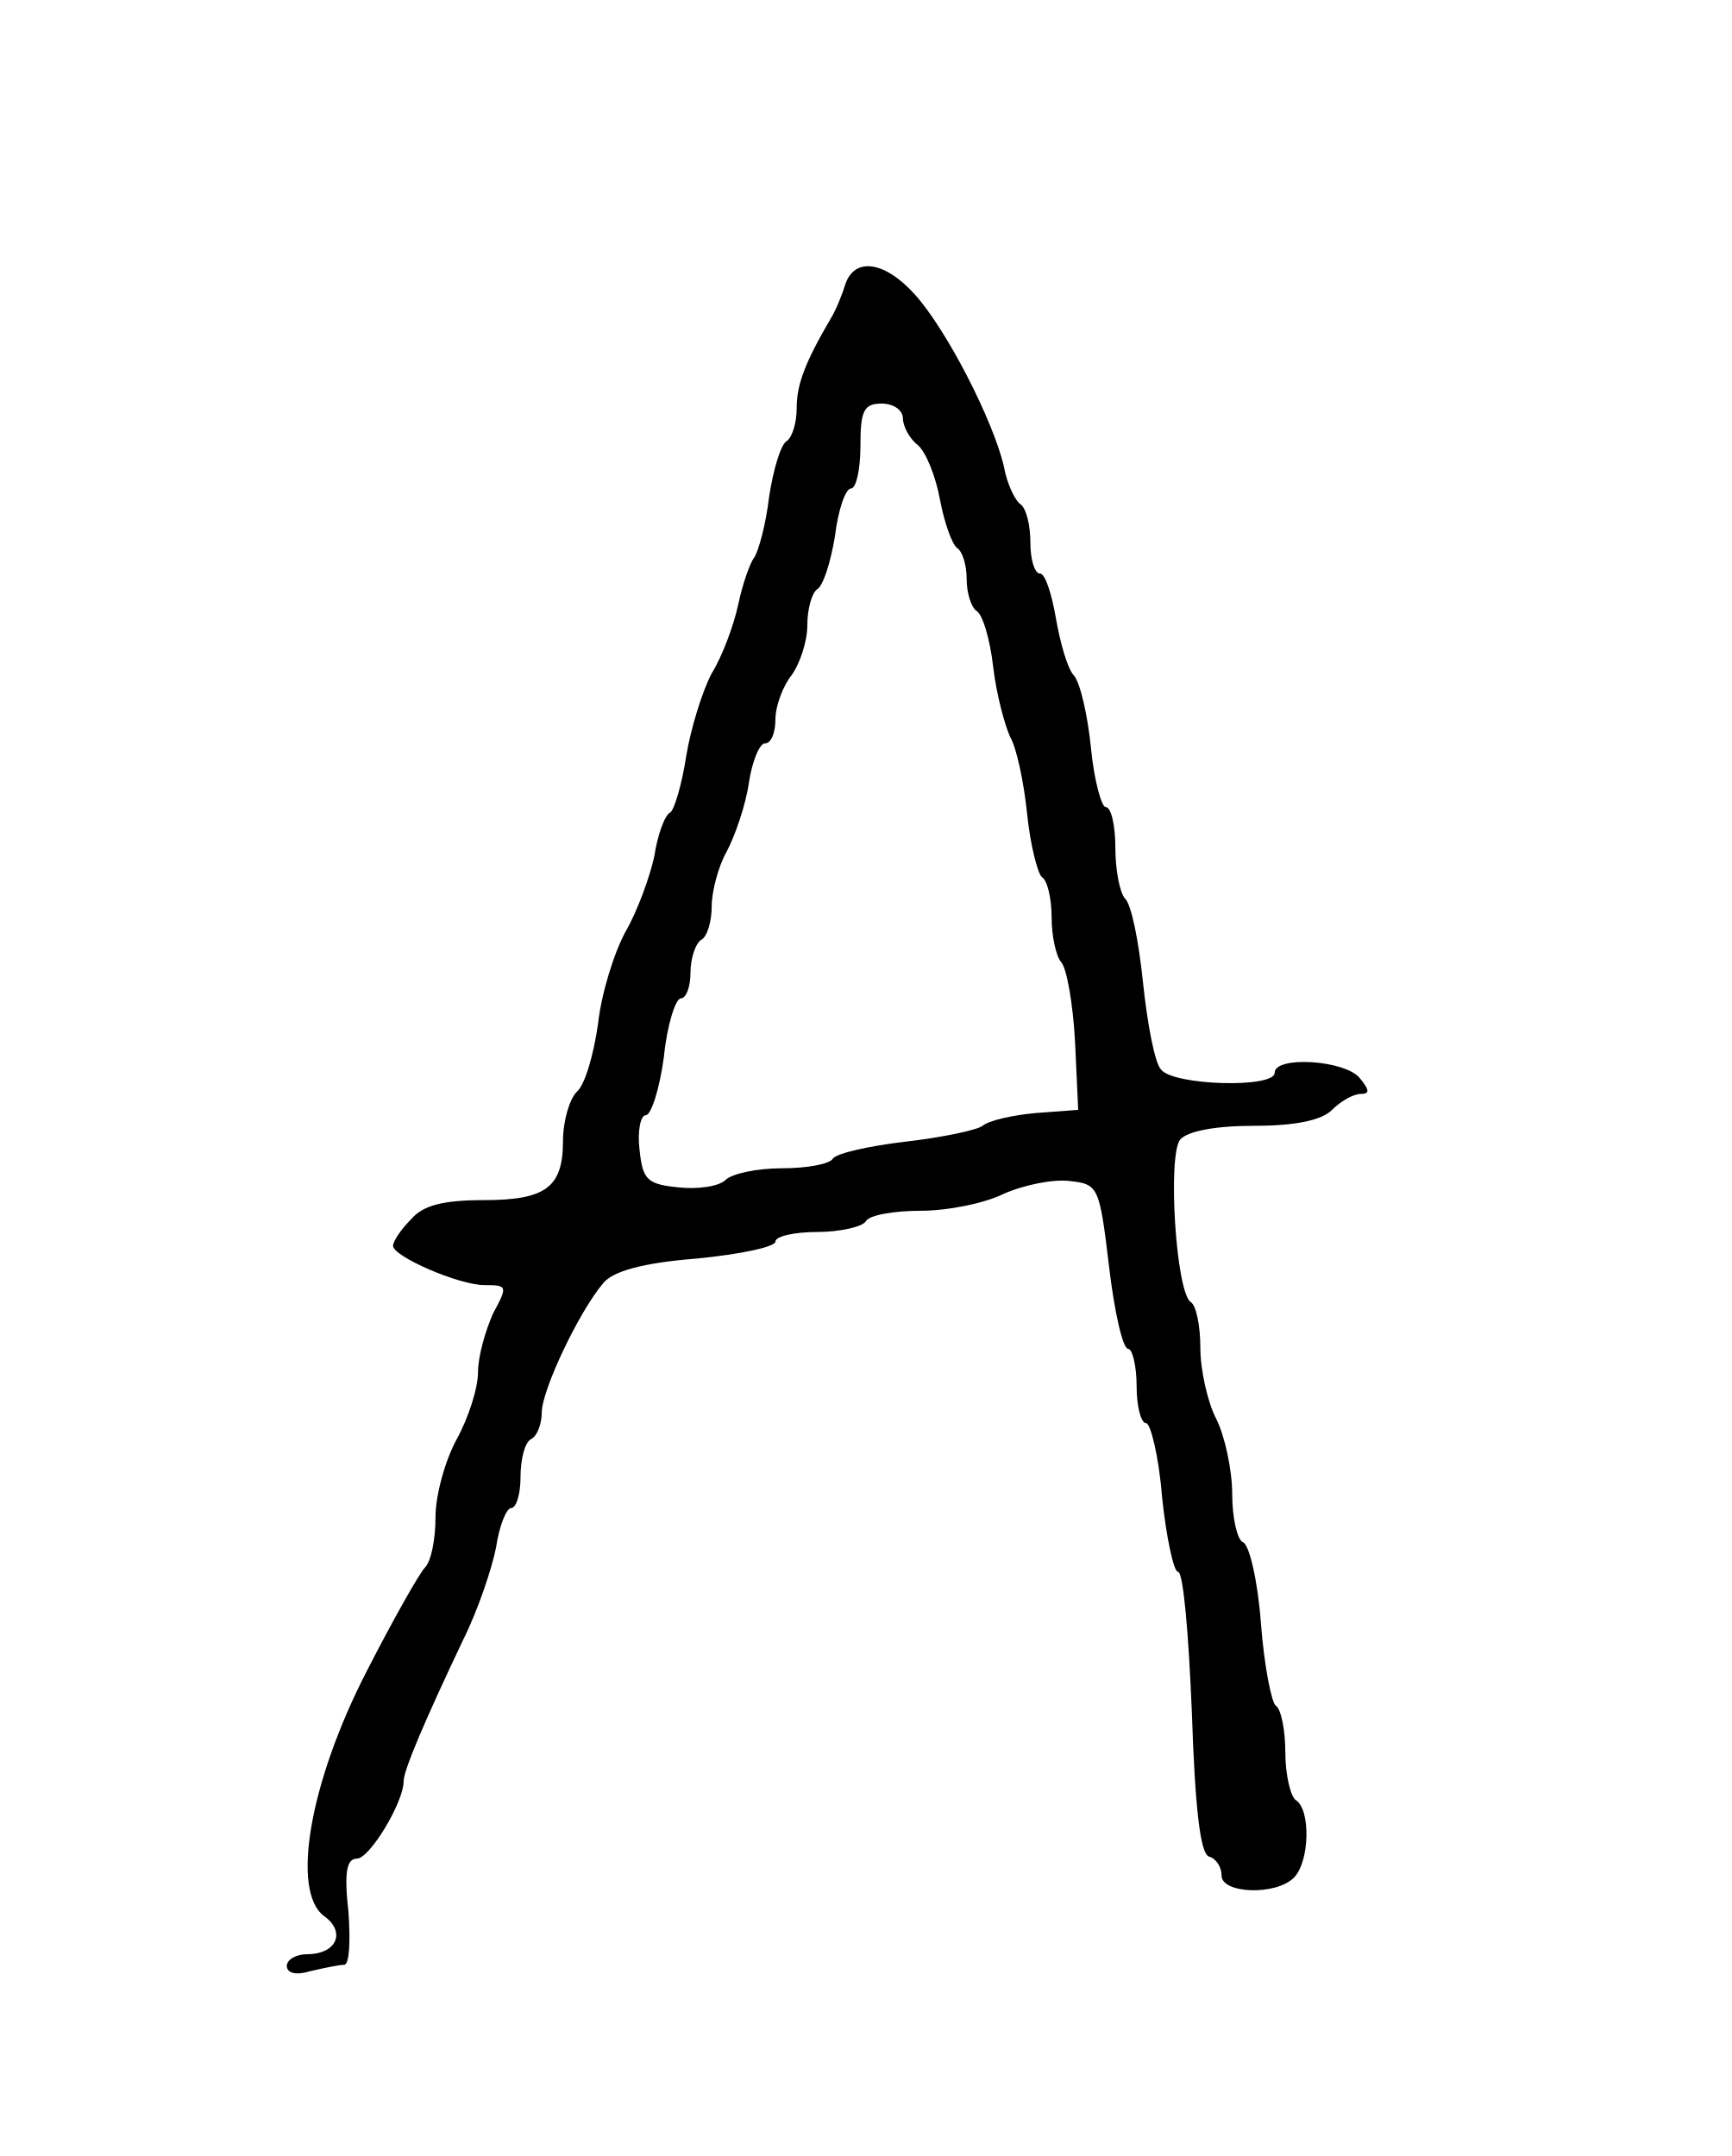
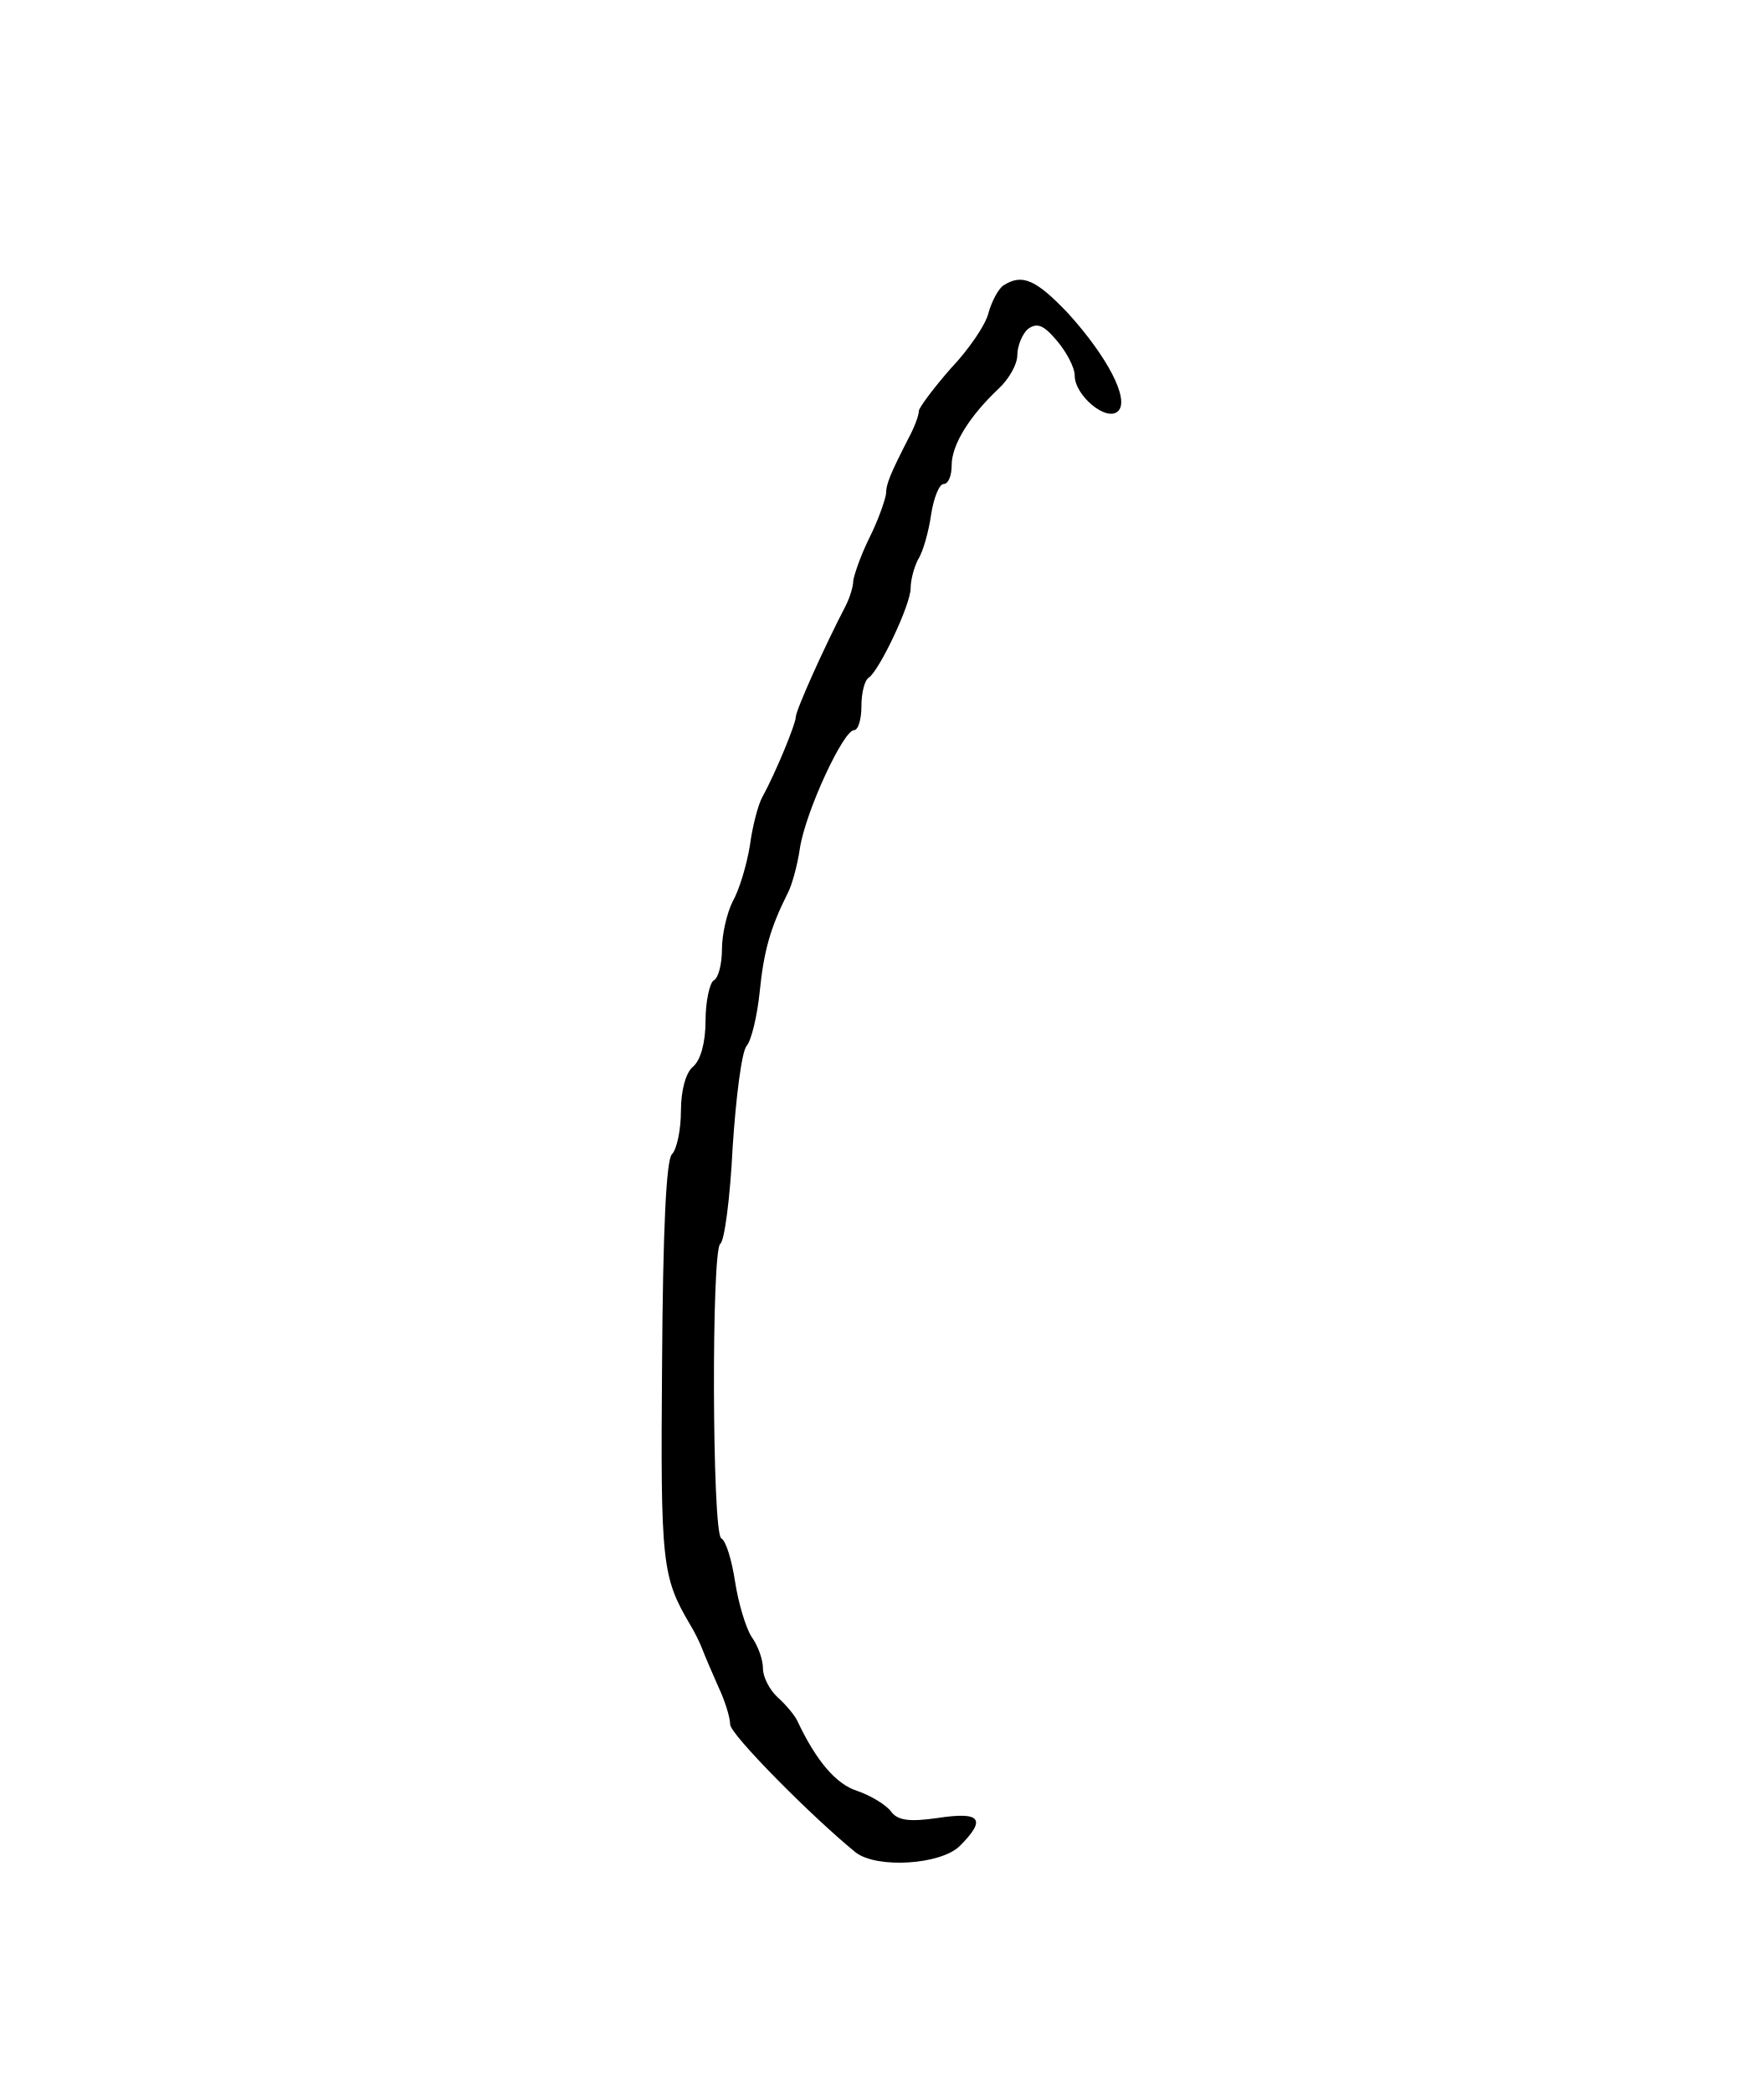
- <svg xmlns="http://www.w3.org/2000/svg" version="1.0" width="163pt" height="203pt" viewBox="0 0 163 203" preserveAspectRatio="xMidYMid meet">
-   <g transform="translate(0,203) scale(0.1,-0.1)" fill="#000000" stroke="none">
-     <path d="M796 1763 c-3 -10 -9 -25 -14 -33 -24 -41 -32 -62 -32 -84 0 -14 -4 -27 -9 -31 -6 -3 -13 -27 -17 -53 -3 -26 -10 -51 -14 -57 -4 -5 -11 -25 -15 -44 -4 -19 -15 -49 -25 -65 -9 -17 -20 -53 -24 -78 -4 -26 -11 -50 -15 -53 -5 -2 -12 -21 -15 -41 -4 -19 -16 -52 -27 -71 -11 -20 -23 -59 -26 -87 -4 -28 -12 -57 -20 -64 -7 -7 -13 -28 -13 -46 0 -44 -16 -56 -75 -56 -38 0 -57 -5 -68 -18 -10 -10 -17 -21 -17 -25 0 -10 62 -37 86 -37 22 0 22 -1 8 -27 -7 -16 -14 -40 -14 -55 0 -15 -9 -43 -20 -63 -11 -20 -20 -53 -20 -73 0 -21 -4 -42 -10 -48 -5 -5 -30 -49 -55 -98 -54 -105 -71 -207 -40 -230 21 -15 12 -36 -16 -36 -10 0 -19 -5 -19 -11 0 -7 9 -9 22 -5 13 3 27 6 32 6 5 0 6 23 4 50 -4 36 -2 50 8 50 12 0 44 53 44 73 0 10 19 55 56 133 14 28 27 67 31 87 3 21 10 37 14 37 5 0 9 13 9 29 0 17 4 33 10 36 6 3 10 15 10 25 0 21 35 95 58 122 9 11 37 19 88 23 41 4 74 11 74 16 0 5 18 9 39 9 22 0 43 5 46 10 3 6 27 10 52 10 25 0 60 7 78 16 18 8 46 14 62 12 27 -3 28 -5 37 -80 5 -43 13 -78 18 -78 4 0 8 -16 8 -35 0 -19 4 -35 9 -35 4 0 12 -31 15 -70 4 -38 11 -70 15 -70 5 0 10 -59 13 -132 3 -91 8 -133 16 -136 7 -2 12 -10 12 -18 0 -17 51 -19 68 -2 15 15 16 64 2 73 -5 3 -10 24 -10 45 0 21 -4 41 -9 44 -4 3 -11 38 -14 78 -3 40 -11 74 -17 76 -5 2 -10 22 -10 45 0 23 -7 55 -15 71 -8 15 -15 46 -15 67 0 21 -4 40 -9 43 -14 9 -22 138 -10 153 7 8 33 13 70 13 38 0 63 5 73 15 8 8 20 15 27 15 9 0 8 4 -1 15 -14 17 -80 21 -80 5 0 -15 -96 -12 -107 3 -6 6 -13 44 -17 82 -4 39 -11 74 -17 79 -5 6 -9 27 -9 48 0 21 -4 38 -9 38 -4 0 -11 25 -14 56 -3 30 -10 61 -16 68 -6 6 -13 31 -17 54 -4 23 -10 42 -15 42 -5 0 -9 13 -9 29 0 17 -4 32 -9 36 -5 3 -13 19 -16 36 -10 43 -54 129 -84 162 -28 31 -56 35 -65 10z m54 -127 c0 -7 6 -19 14 -25 8 -7 17 -30 21 -52 4 -21 11 -41 16 -45 5 -3 9 -16 9 -29 0 -13 4 -26 9 -30 6 -3 13 -27 16 -53 3 -26 11 -55 16 -66 6 -10 13 -43 16 -73 3 -29 10 -56 14 -59 5 -3 9 -20 9 -38 0 -17 4 -36 9 -42 5 -5 11 -38 13 -74 l3 -65 -40 -3 c-22 -2 -44 -7 -50 -12 -5 -4 -38 -11 -73 -15 -34 -4 -65 -11 -68 -16 -3 -5 -24 -9 -48 -9 -23 0 -47 -5 -53 -11 -6 -6 -26 -9 -44 -7 -30 3 -34 7 -37 36 -2 17 1 32 6 32 5 0 13 25 17 55 3 30 11 55 16 55 5 0 9 11 9 24 0 14 5 28 10 31 6 3 10 18 10 32 0 13 6 37 14 51 8 15 18 44 21 65 3 20 10 37 15 37 6 0 10 10 10 23 0 12 7 31 15 41 8 11 15 32 15 47 0 15 4 30 9 34 6 3 13 26 17 50 3 25 10 45 15 45 5 0 9 18 9 40 0 33 3 40 20 40 11 0 20 -6 20 -14z" />
+ <svg xmlns="http://www.w3.org/2000/svg" version="1.0" width="215pt" height="255pt" viewBox="0 0 215 255" preserveAspectRatio="xMidYMid meet">
+   <g transform="translate(0,255) scale(0.1,-0.1)" fill="#000000" stroke="none">
+     <path d="M1223 2202 c-6 -4 -14 -19 -18 -33 -3 -14 -24 -45 -46 -68 -21 -24 -39 -48 -39 -52 0 -5 -5 -19 -12 -32 -23 -45 -28 -57 -28 -69 -1 -7 -9 -31 -20 -53 -11 -22 -19 -46 -20 -53 0 -7 -4 -20 -9 -30 -27 -52 -61 -128 -61 -136 0 -8 -24 -67 -41 -98 -5 -9 -12 -36 -15 -59 -4 -24 -13 -54 -21 -68 -7 -14 -13 -40 -13 -58 0 -17 -4 -35 -10 -38 -5 -3 -10 -26 -10 -49 0 -27 -6 -48 -15 -56 -9 -7 -15 -29 -15 -54 0 -23 -5 -47 -11 -53 -7 -7 -11 -94 -12 -255 -2 -245 0 -260 34 -318 5 -8 12 -22 15 -30 3 -8 12 -29 20 -47 8 -17 14 -37 14 -45 0 -12 99 -112 153 -156 26 -20 104 -15 127 8 33 33 25 42 -27 34 -35 -5 -49 -3 -57 8 -6 8 -24 19 -41 25 -26 8 -50 37 -72 83 -3 8 -15 22 -25 31 -10 9 -18 25 -18 35 0 11 -6 28 -14 39 -7 11 -16 41 -20 67 -4 26 -11 50 -17 53 -11 8 -12 352 -1 359 5 3 12 56 15 117 4 61 11 117 17 124 6 7 13 37 16 66 5 50 13 78 34 120 5 9 12 34 15 55 7 45 53 144 66 144 5 0 9 13 9 29 0 17 4 32 9 35 13 9 51 89 51 109 0 10 4 25 9 35 6 9 13 34 16 55 3 20 10 37 15 37 6 0 10 10 10 23 0 25 22 60 57 93 13 12 23 30 23 41 0 11 6 26 13 32 11 8 19 5 35 -14 12 -14 22 -33 22 -43 0 -24 39 -57 53 -43 14 14 -13 66 -61 119 -39 41 -56 49 -79 34z" />
  </g>
</svg>
